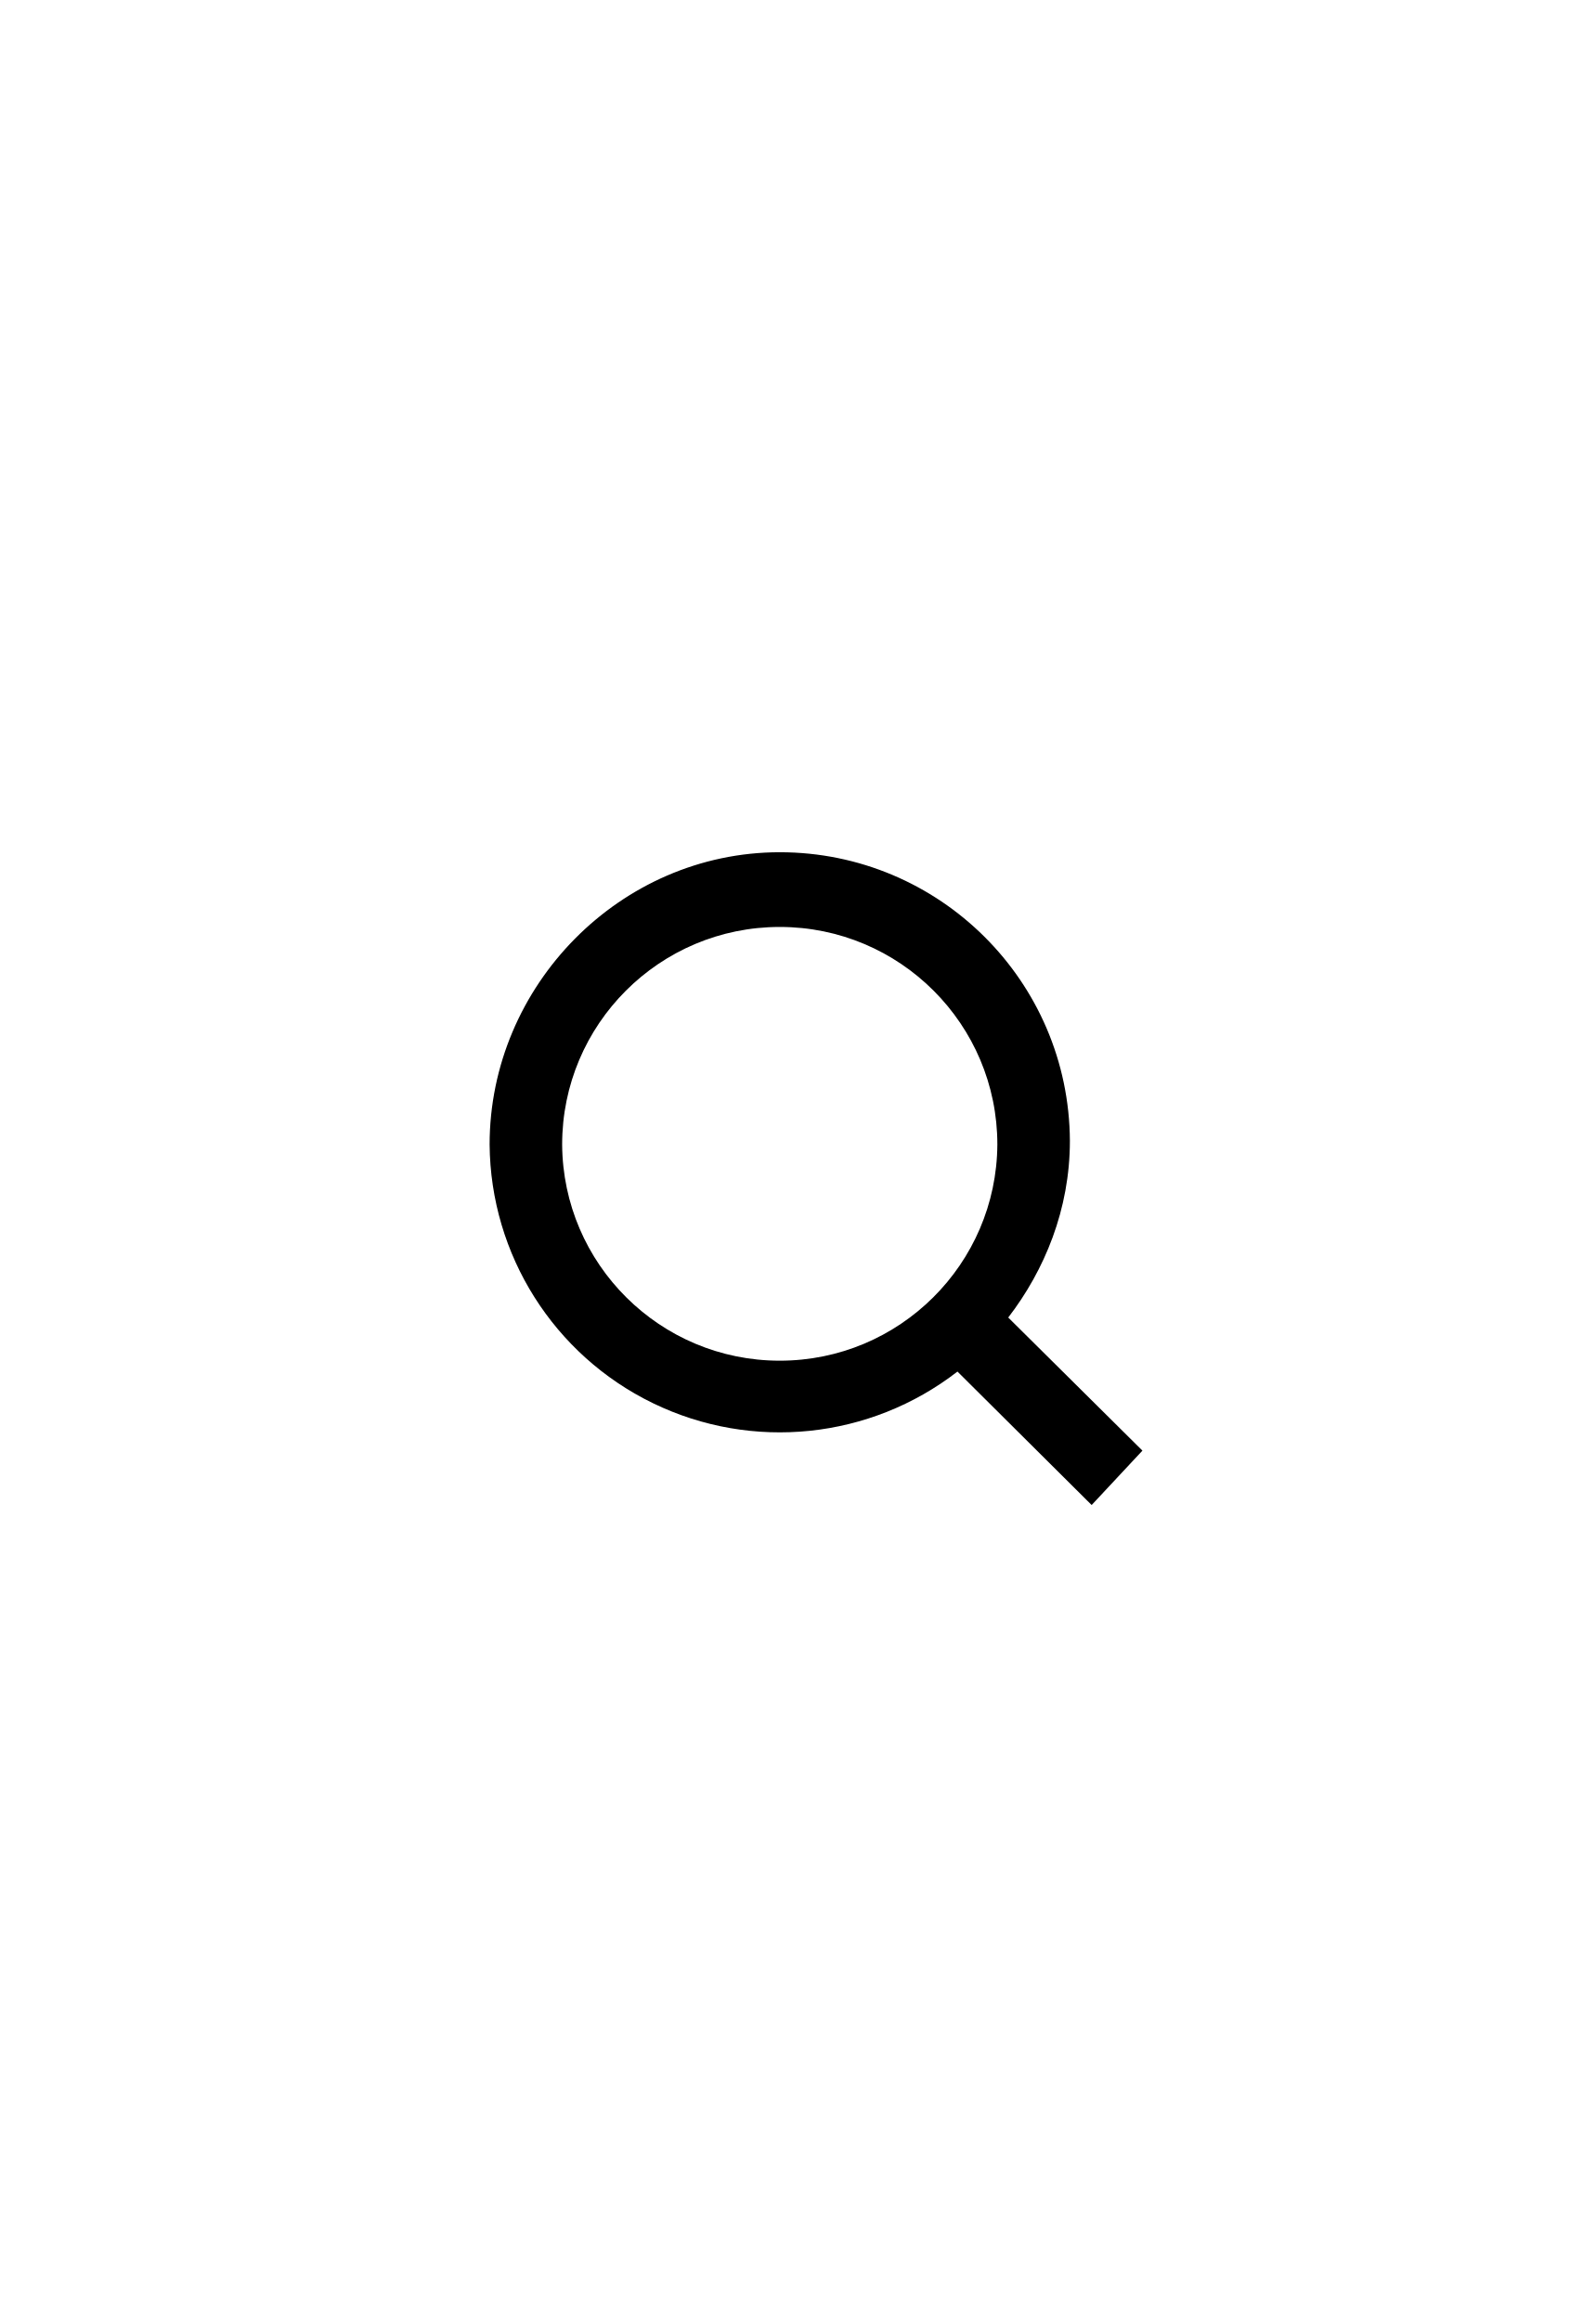
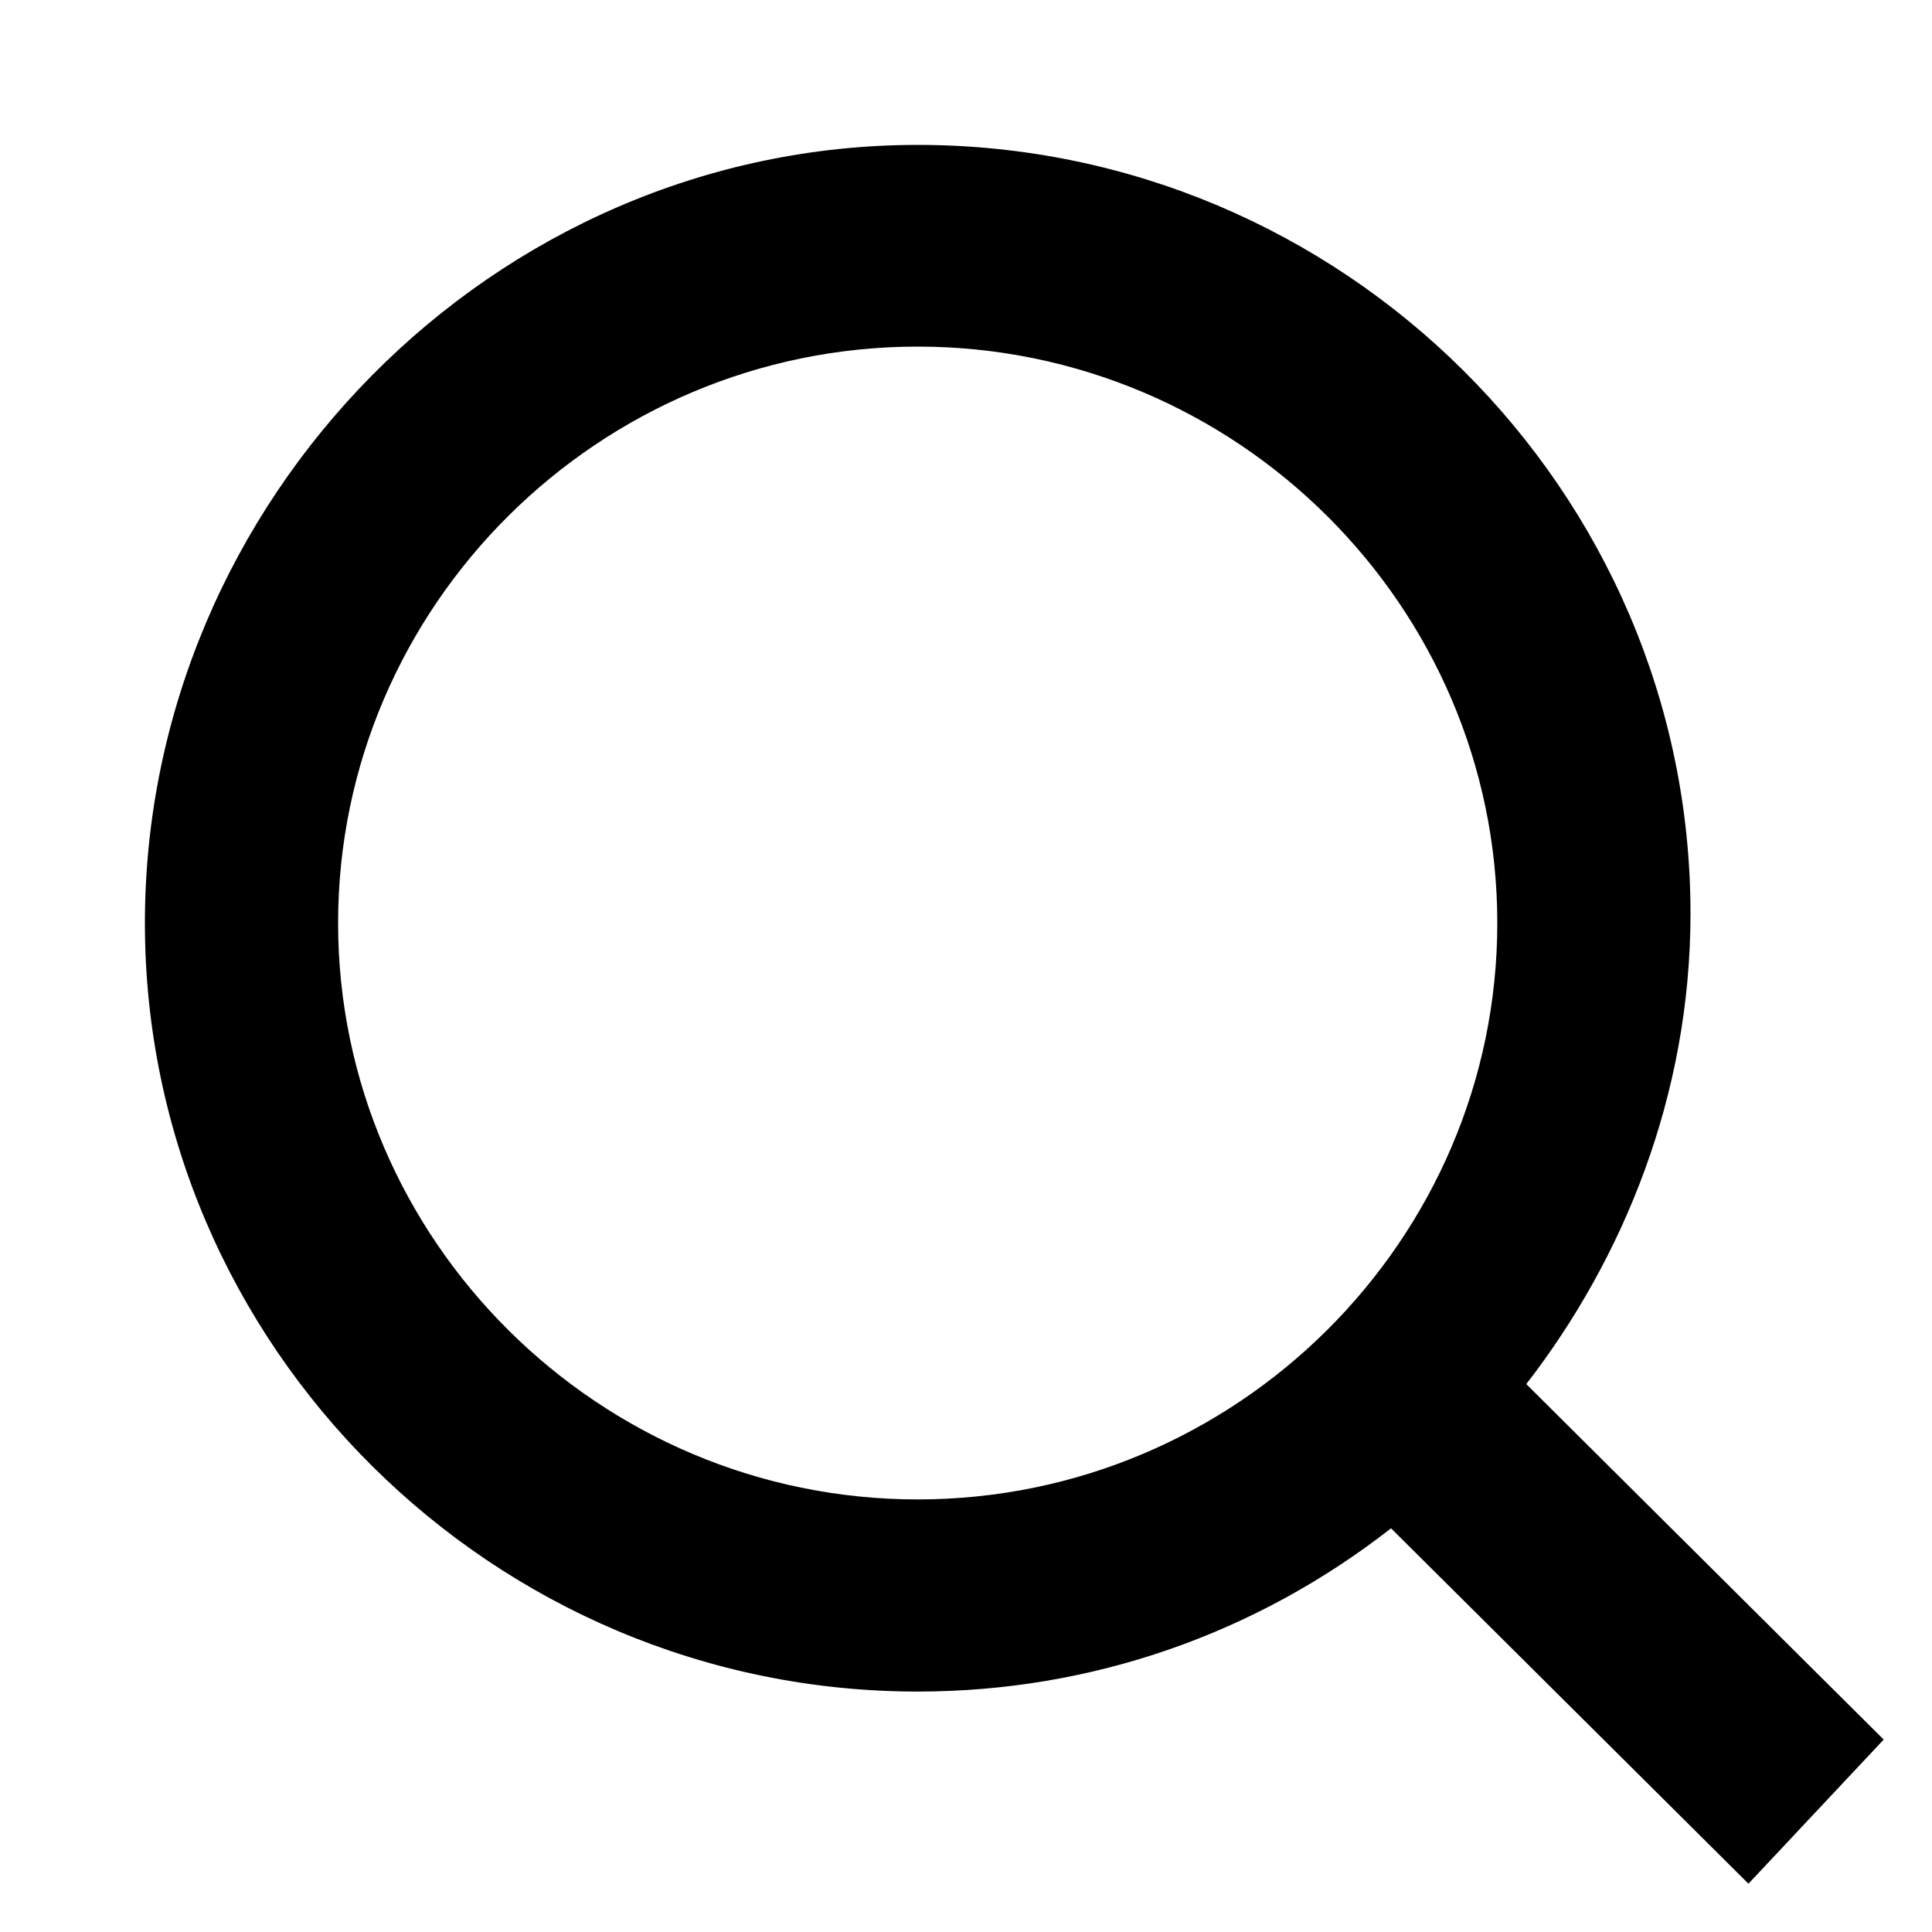
- <svg xmlns="http://www.w3.org/2000/svg" width="44" height="64" fill="none">
-   <path fill="#000" d="m31.5 40-3.7-3.67c1-1.3 1.7-2.98 1.7-4.87a8 8 0 0 0-8-7.96c-4.4 0-8 3.68-8 8.06a8 8 0 0 0 12.9 6.26l3.7 3.68 1.4-1.5Zm-10-2.48a6 6 0 0 1-6-5.96 6 6 0 0 1 12 0 6 6 0 0 1-6 5.96Z" />
+ <svg xmlns="http://www.w3.org/2000/svg" width="20" height="20" fill="none">
+   <path fill="#000" d="m19.5 18.008-3.7-3.68c1-1.292 1.7-2.983 1.7-4.872 0-4.376-3.6-7.956-8-7.956s-8 3.68-8 8.055c0 4.376 3.6 7.956 8 7.956 1.8 0 3.5-.597 4.9-1.69l3.7 3.679 1.4-1.492Zm-10-2.486c-3.3 0-6-2.685-6-5.967 0-3.282 2.7-5.967 6-5.967s6 2.685 6 5.967c0 3.282-2.7 5.967-6 5.967Z" />
</svg>
